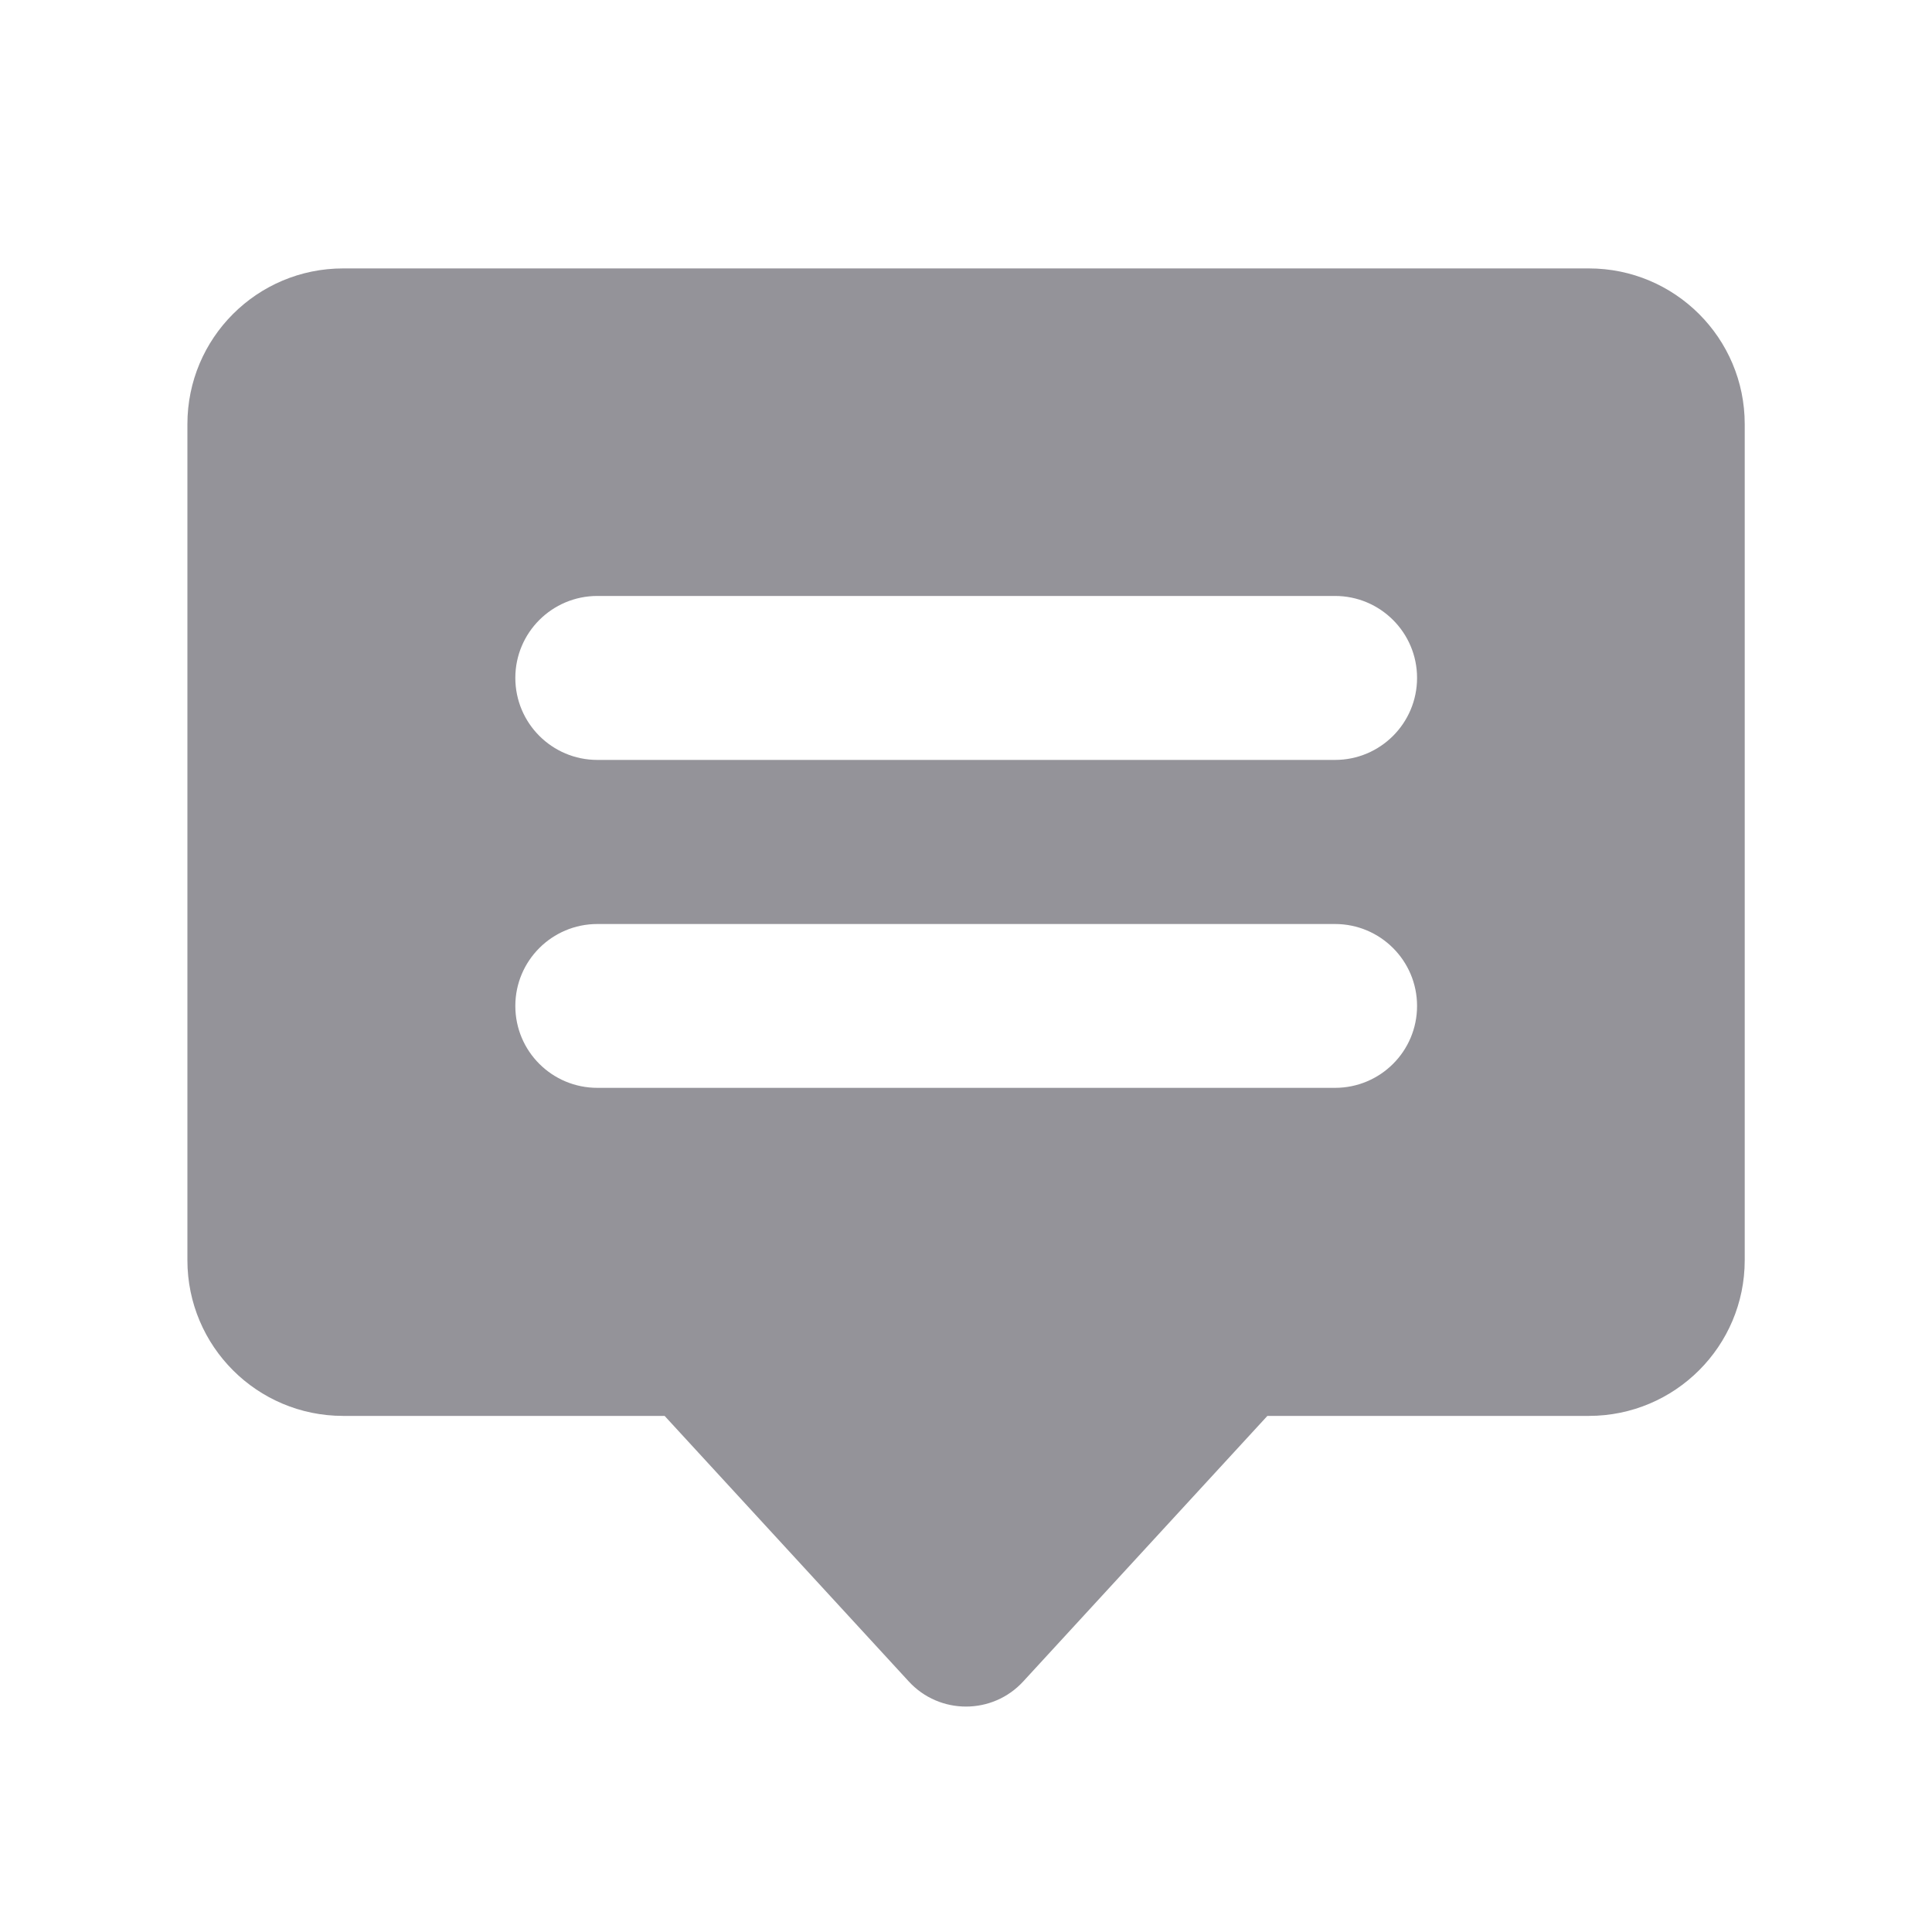
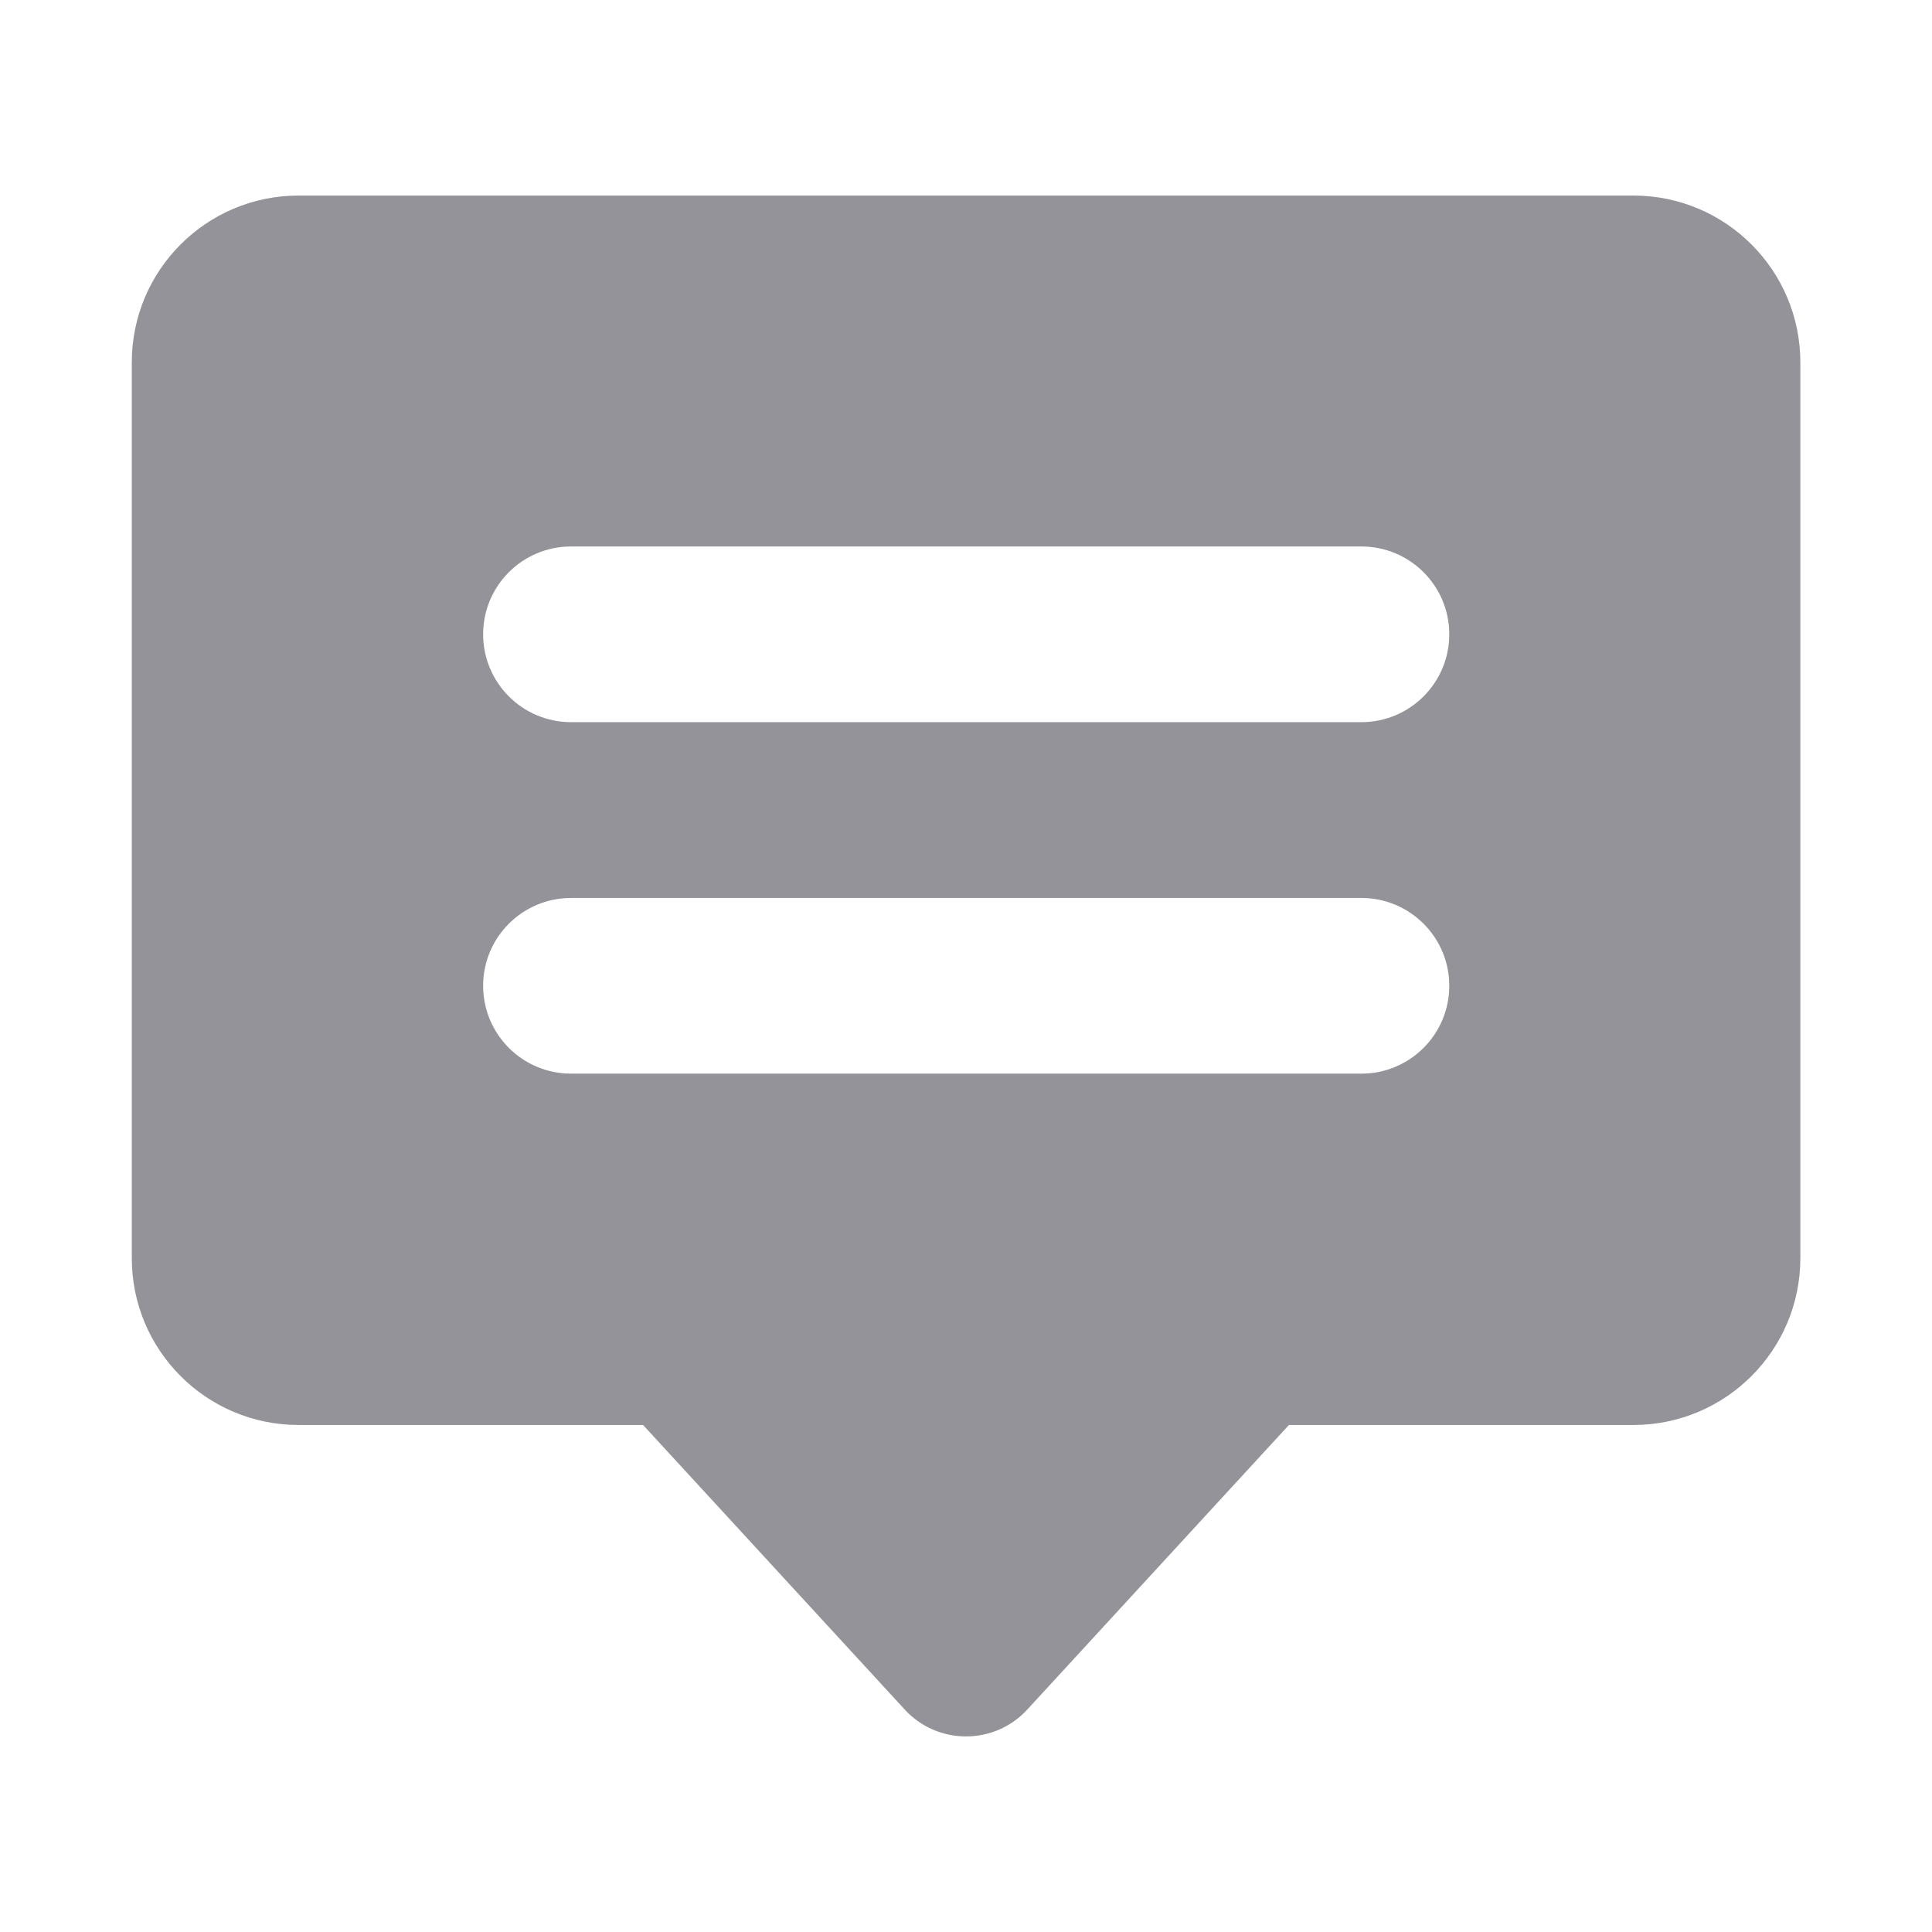
- <svg xmlns="http://www.w3.org/2000/svg" width="15" height="15" viewBox="0 0 15 15" fill="none">
-   <path fill-rule="evenodd" clip-rule="evenodd" d="M13.546 3.293C13.546 2.625 13.004 2.084 12.336 2.084H2.664C1.996 2.084 1.455 2.625 1.455 3.293V9.784C1.455 10.452 1.996 10.993 2.664 10.993H5.16L7.055 13.054C7.294 13.315 7.706 13.315 7.945 13.054L9.84 10.993H12.336C13.004 10.993 13.546 10.452 13.546 9.784V3.293ZM4.001 5.263C4.001 4.912 4.286 4.627 4.638 4.627H10.365C10.717 4.627 11.002 4.912 11.002 5.263C11.002 5.615 10.717 5.9 10.365 5.9H4.638C4.286 5.9 4.001 5.615 4.001 5.263ZM4.001 7.81C4.001 7.459 4.286 7.174 4.638 7.174H10.365C10.717 7.174 11.002 7.459 11.002 7.81C11.002 8.162 10.717 8.446 10.365 8.446H4.638C4.286 8.446 4.001 8.162 4.001 7.81Z" fill="#949399" />
+ <svg xmlns="http://www.w3.org/2000/svg" width="14" height="14" viewBox="0 0 14 14" fill="none">
+   <path fill-rule="evenodd" clip-rule="evenodd" d="M13.046 2.626C13.046 1.958 12.504 1.417 11.836 1.417H2.164C1.496 1.417 0.955 1.958 0.955 2.626V9.117C0.955 9.785 1.496 10.326 2.164 10.326H4.66L6.555 12.387C6.794 12.648 7.206 12.648 7.445 12.387L9.34 10.326H11.836C12.504 10.326 13.046 9.785 13.046 9.117V2.626ZM3.501 4.596C3.501 4.245 3.786 3.96 4.138 3.96H9.865C10.217 3.96 10.502 4.245 10.502 4.596C10.502 4.948 10.217 5.233 9.865 5.233H4.138C3.786 5.233 3.501 4.948 3.501 4.596ZM3.501 7.143C3.501 6.792 3.786 6.507 4.138 6.507H9.865C10.217 6.507 10.502 6.792 10.502 7.143C10.502 7.495 10.217 7.78 9.865 7.78H4.138C3.786 7.78 3.501 7.495 3.501 7.143Z" fill="#949399" />
</svg>
